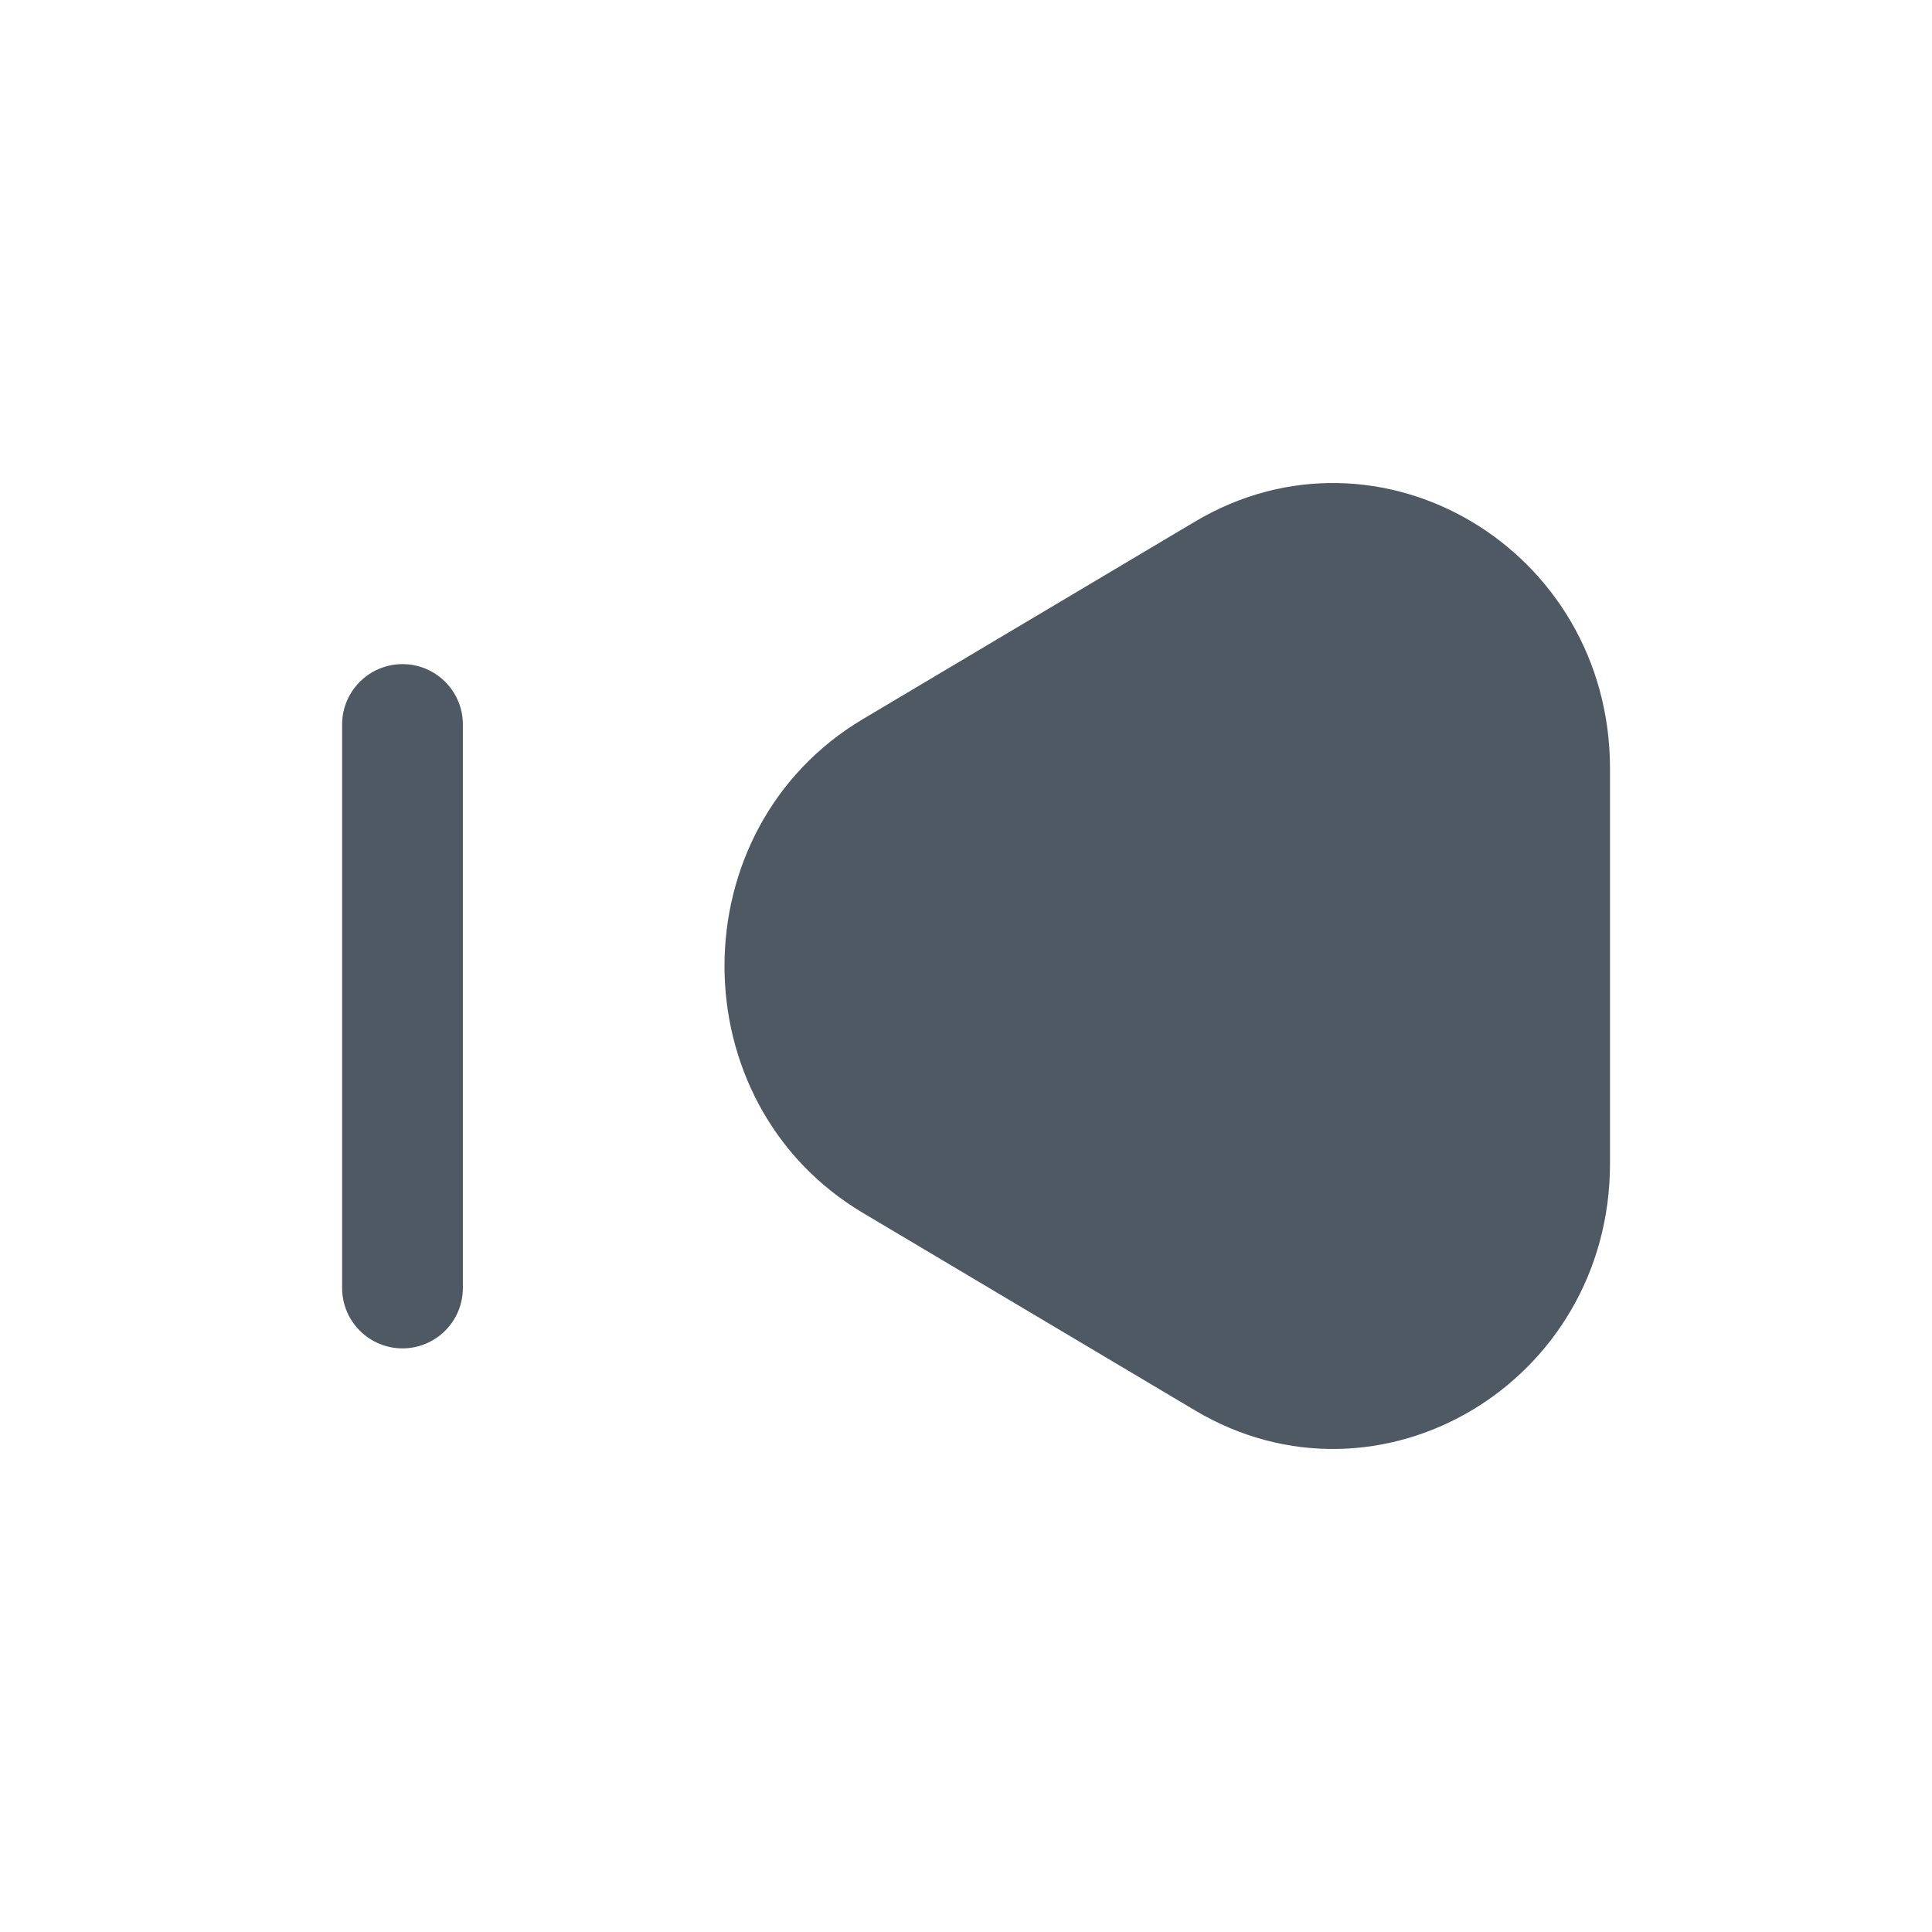
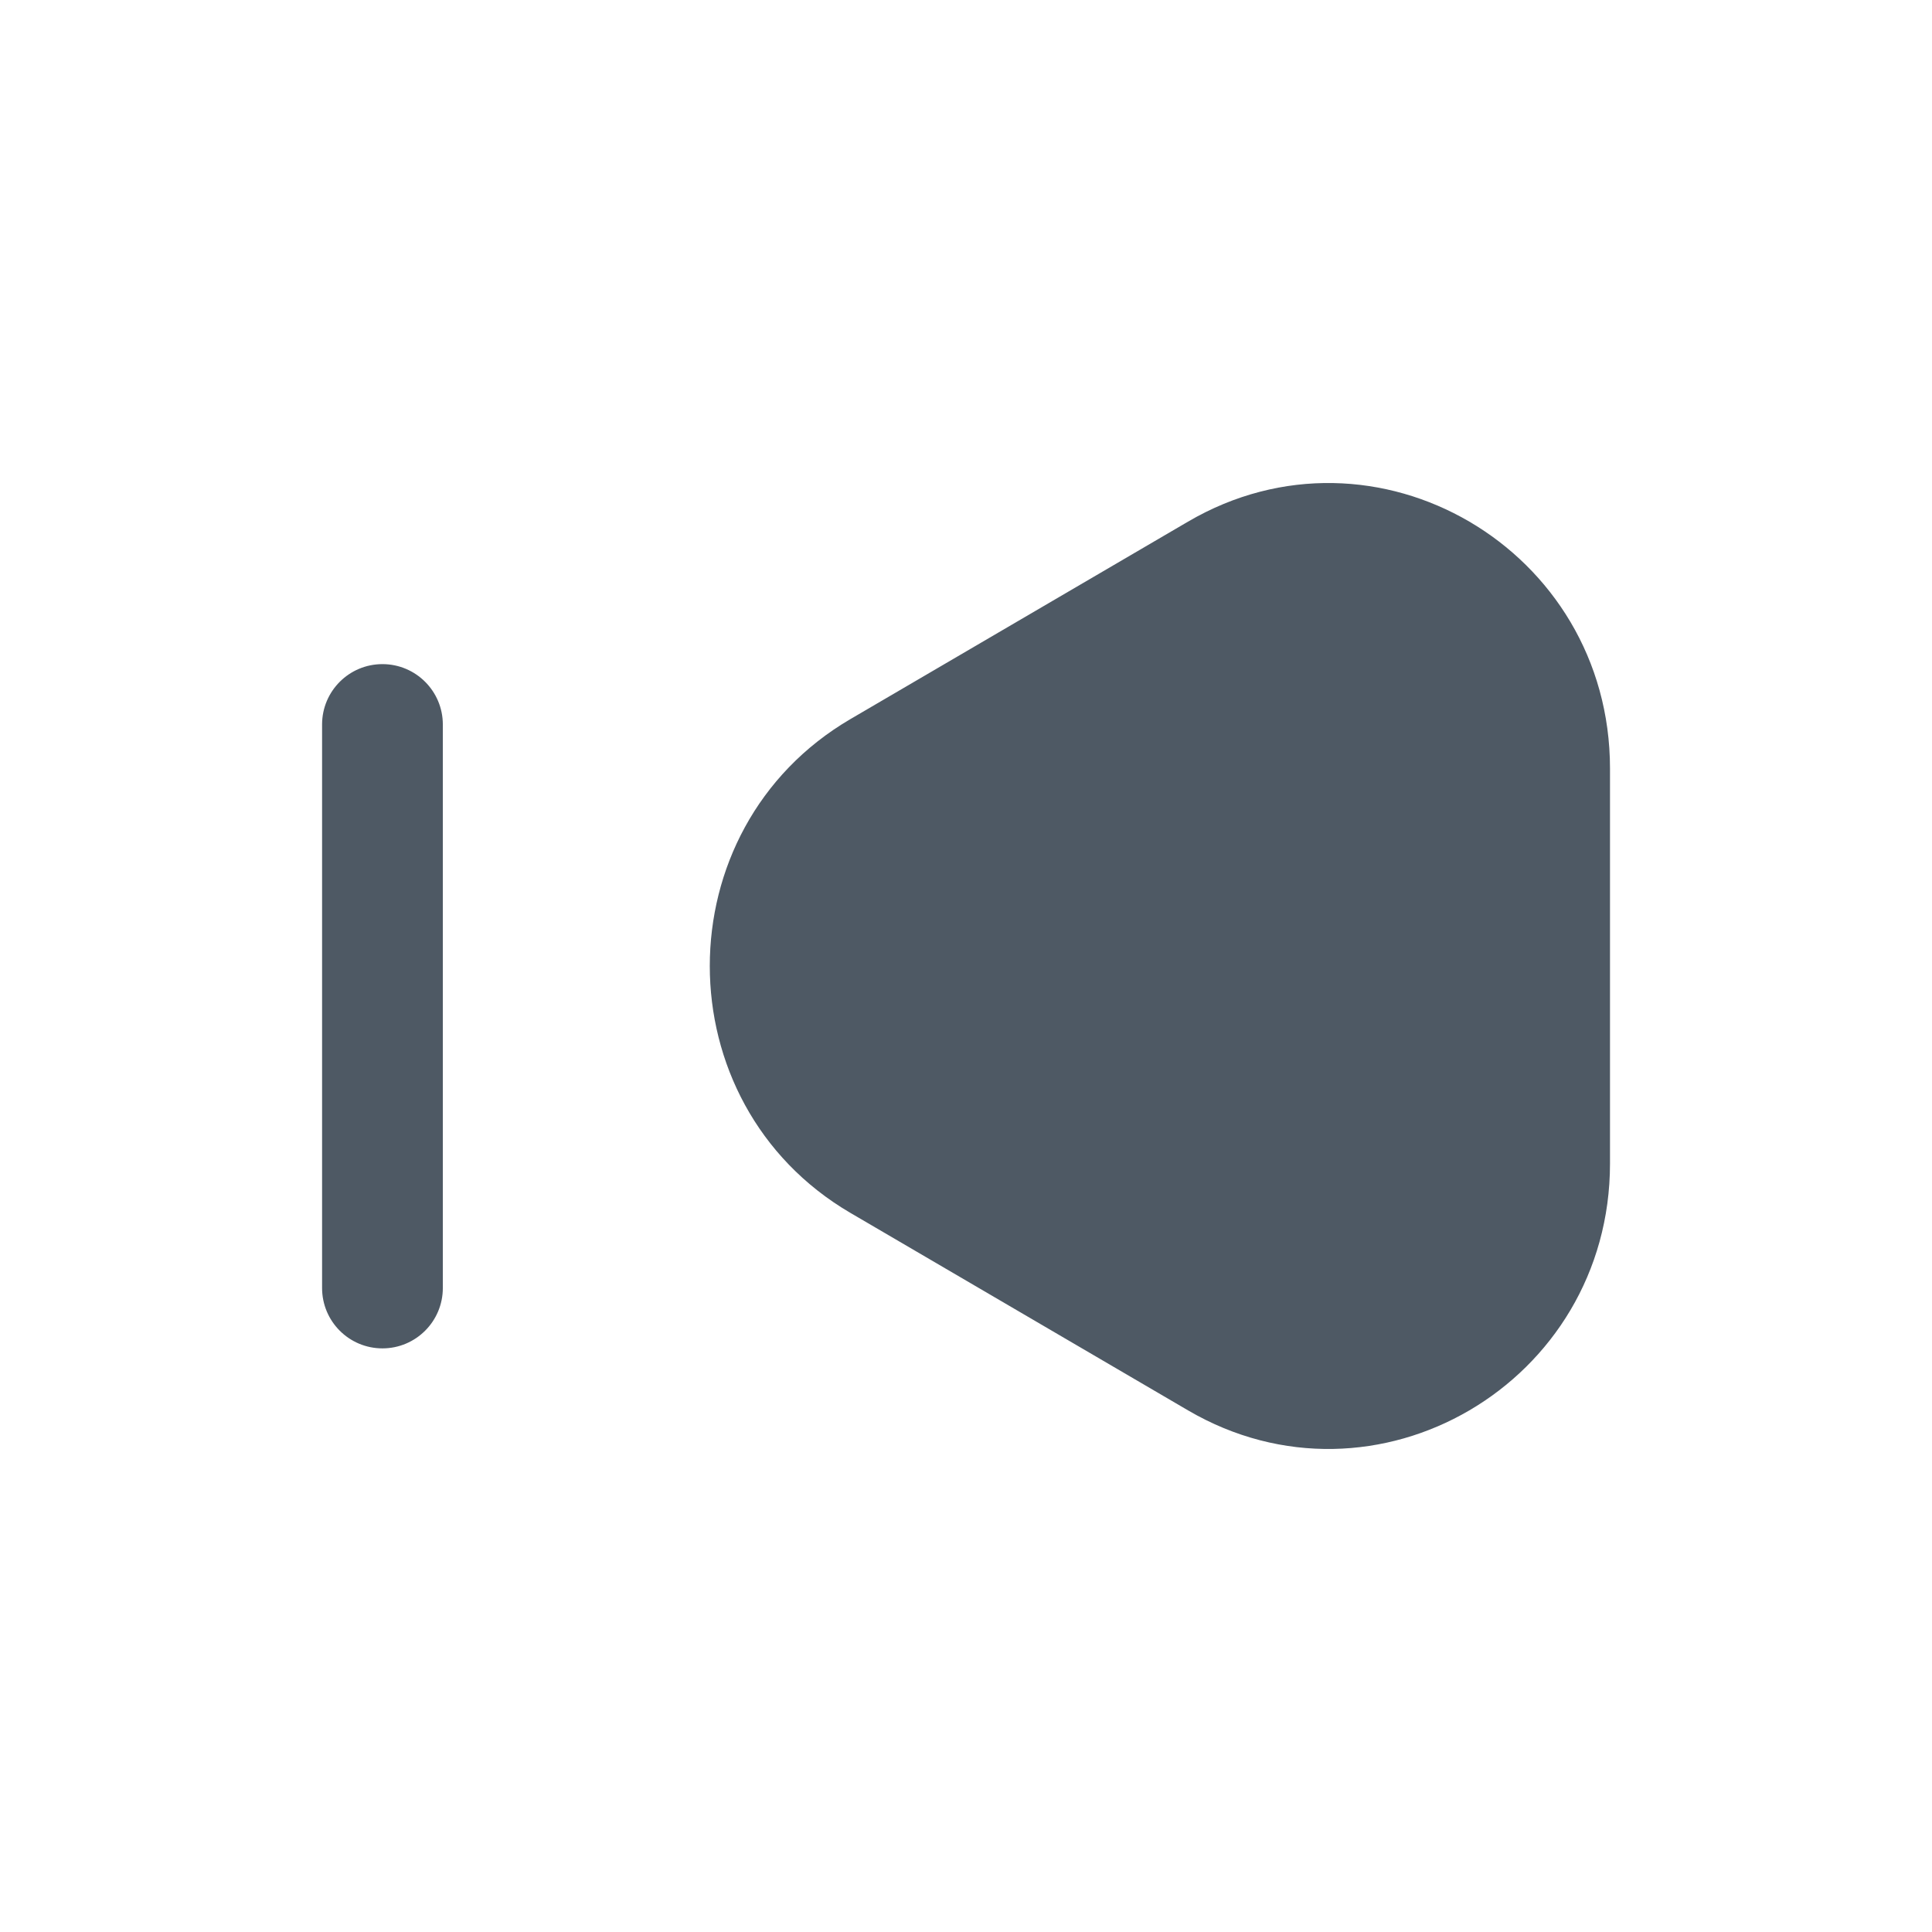
<svg xmlns="http://www.w3.org/2000/svg" width="24" height="24" viewBox="0 0 24 24" fill="none">
-   <path fill-rule="evenodd" clip-rule="evenodd" d="M10.719 15.067C8.427 13.704 8.427 10.296 10.719 8.933L14.844 6.48C17.135 5.117 20 6.82 20 9.547V14.454C20 17.18 17.135 18.883 14.844 17.52L10.719 15.067ZM5.75 9C5.75 8.586 5.414 8.25 5 8.25C4.586 8.25 4.25 8.586 4.25 9V16C4.25 16.414 4.586 16.75 5 16.75C5.414 16.75 5.75 16.414 5.75 16L5.75 9Z" fill="#4E5964" />
+   <path fill-rule="evenodd" clip-rule="evenodd" d="M10.564 15.067C8.235 13.704 8.235 10.296 10.564 8.933L14.758 6.48C17.088 5.117 20 6.82 20 9.547V14.454C20 17.18 17.088 18.883 14.758 17.52L10.564 15.067ZM5.501 9C5.501 8.586 5.165 8.25 4.751 8.25C4.336 8.25 4.001 8.586 4.001 9L4.001 16C4.001 16.414 4.336 16.75 4.751 16.75C5.165 16.75 5.501 16.414 5.501 16L5.501 9Z" fill="#4E5964" />
</svg>
